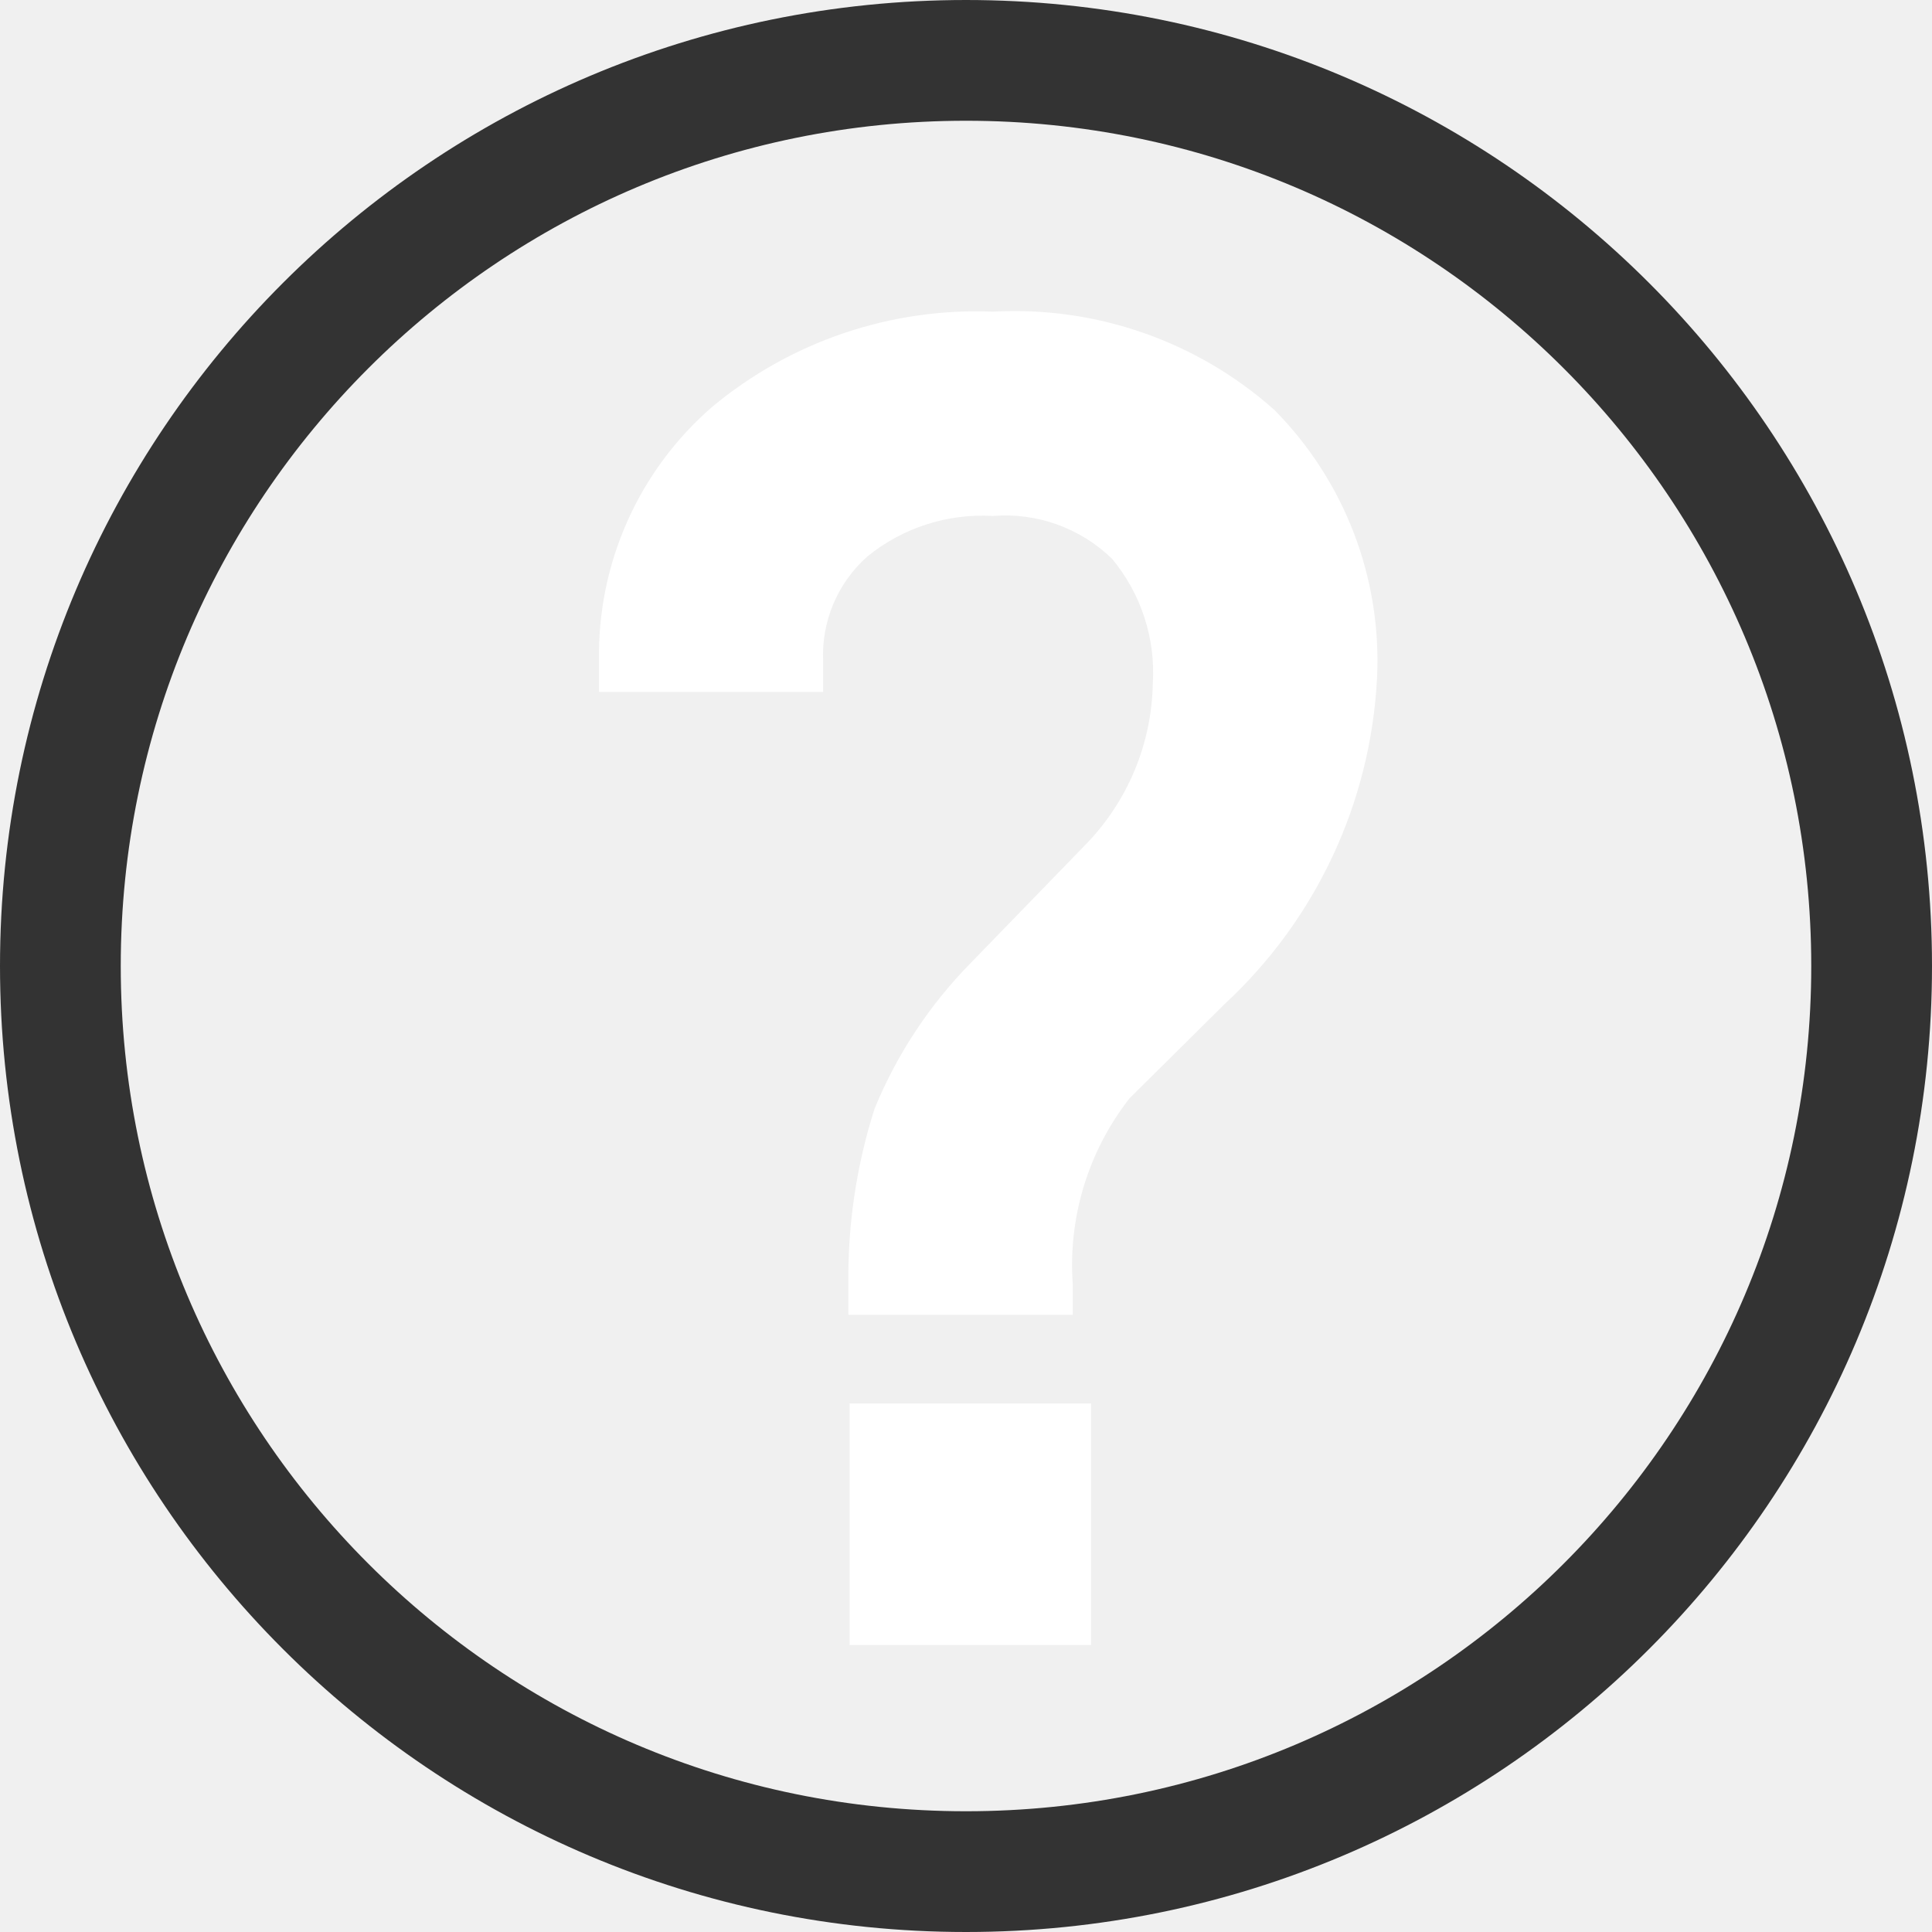
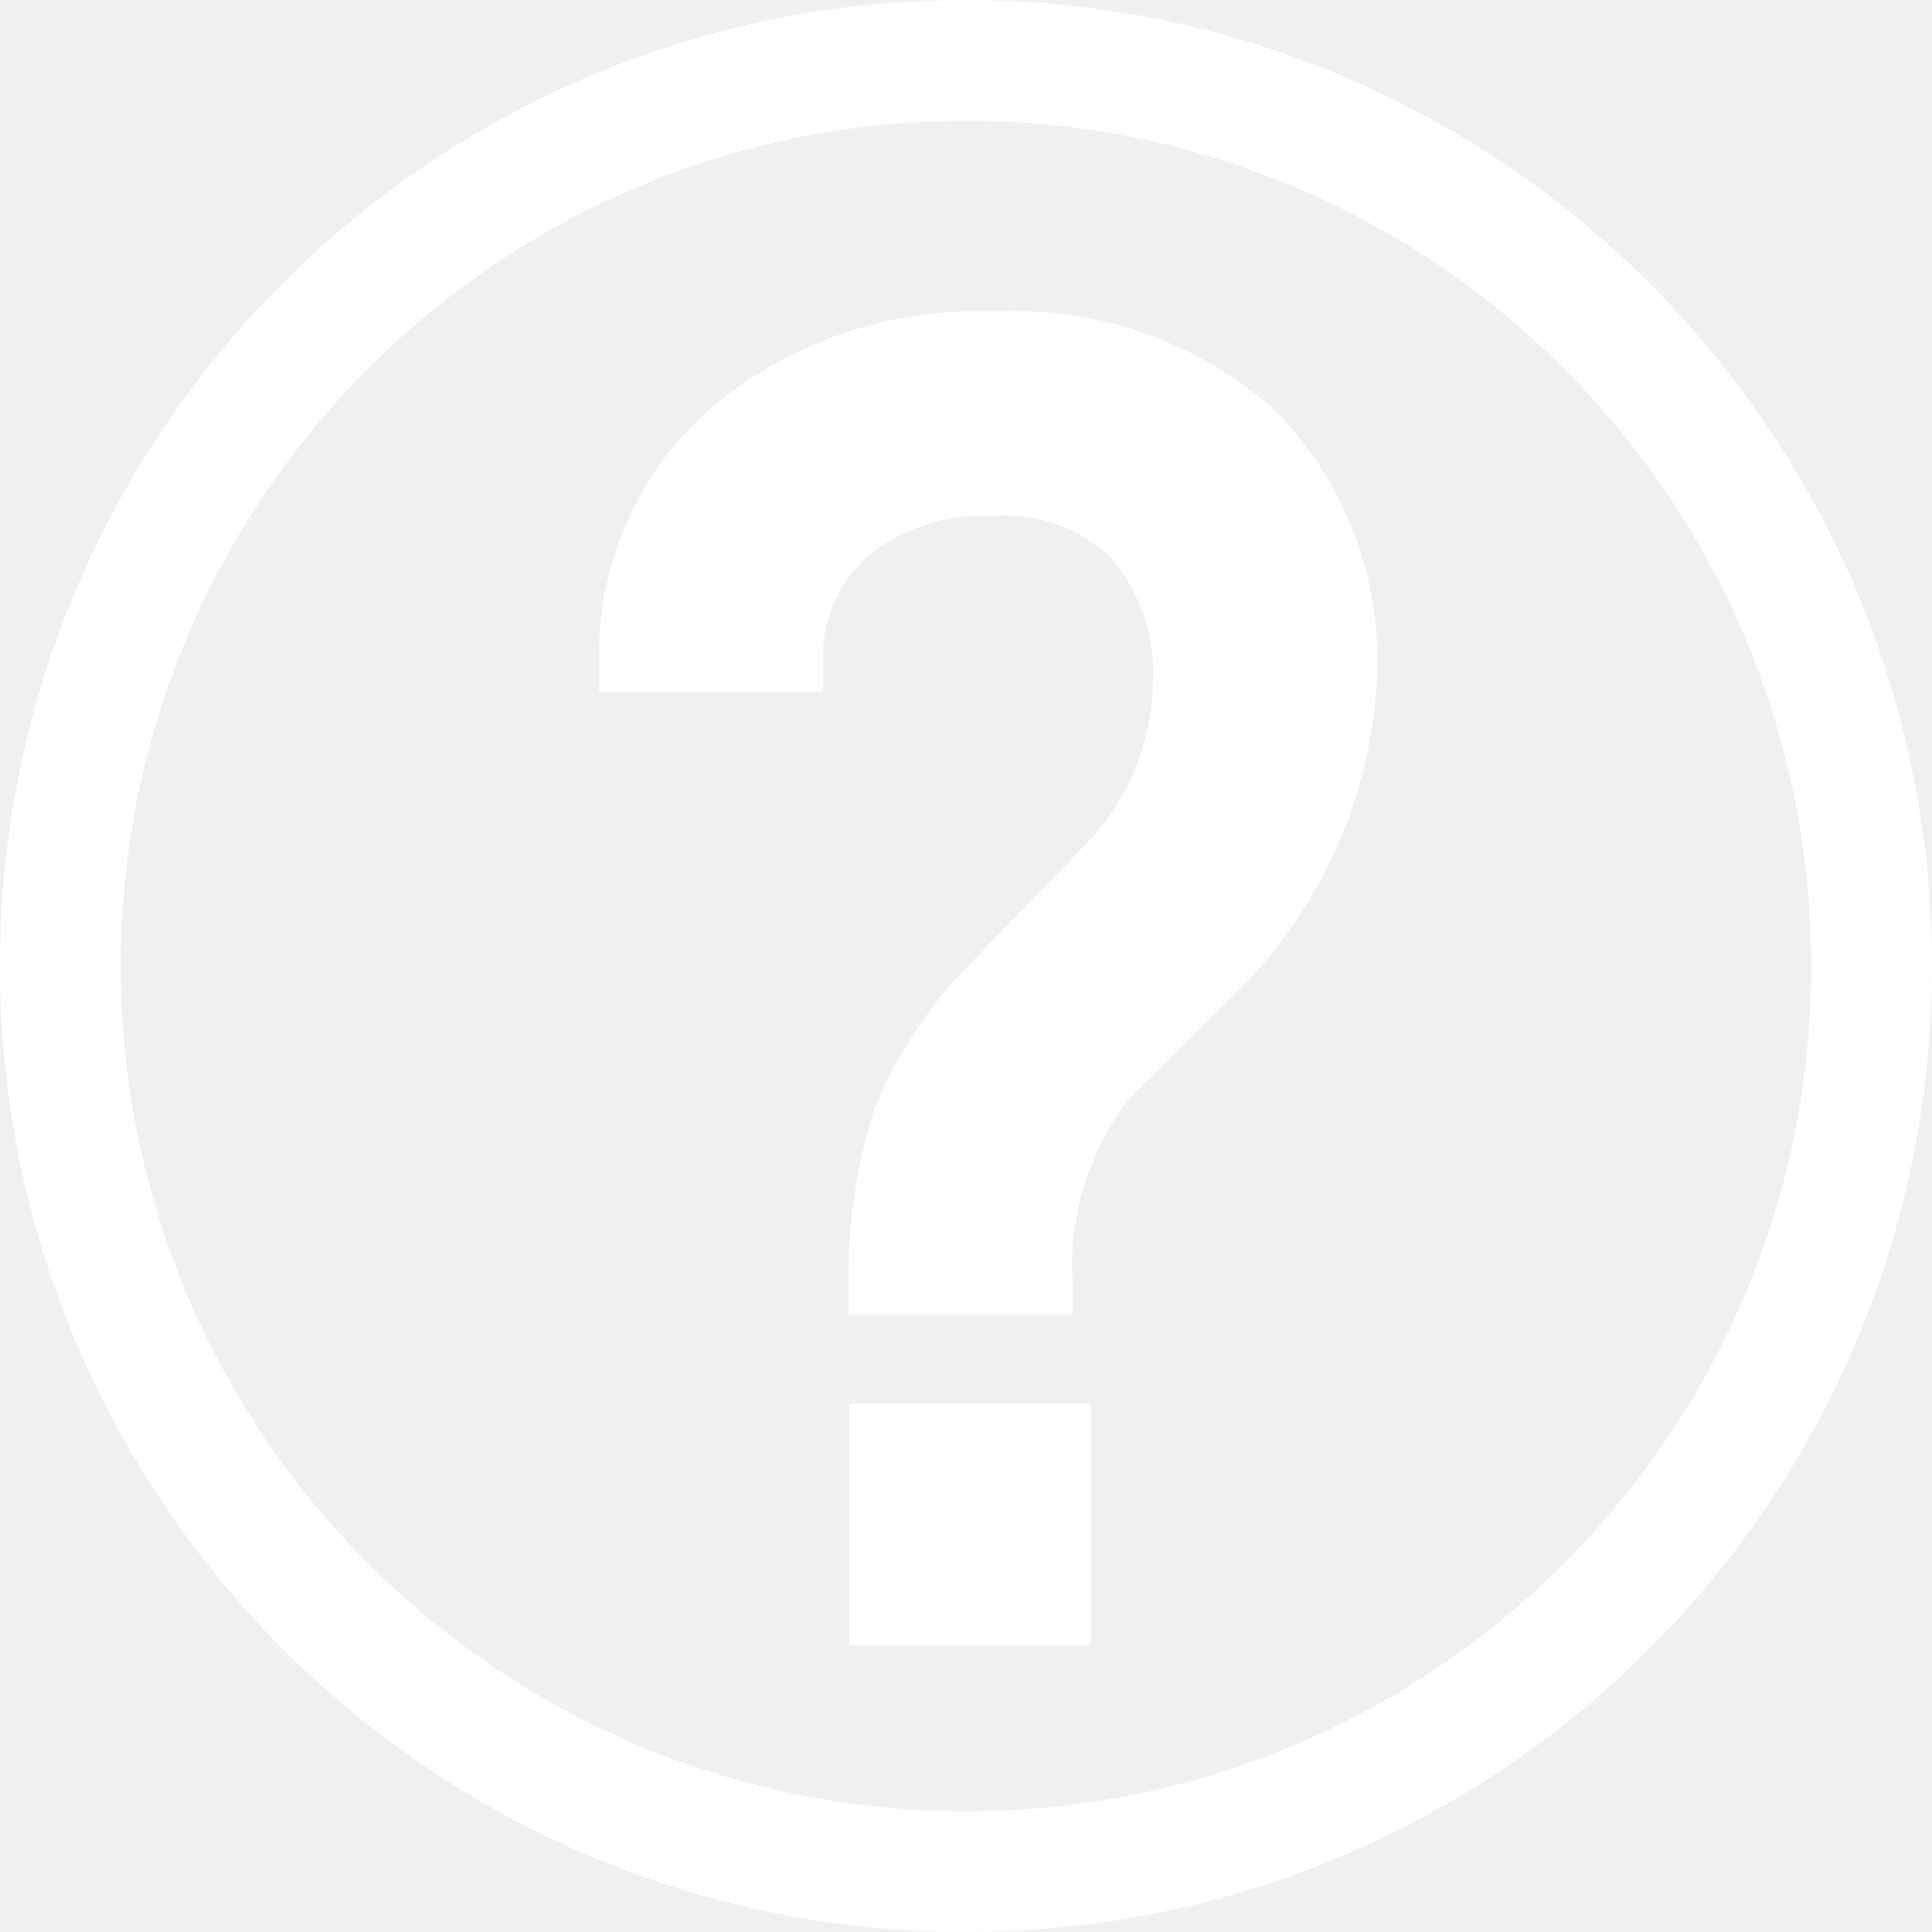
<svg xmlns="http://www.w3.org/2000/svg" id="Group" width="16" height="16" viewBox="0 0 16 16">
-   <g id="Oval" fill="none" stroke="#333" stroke-miterlimit="10" stroke-width="1">
+   <g id="Oval" fill="none" stroke="#fff" stroke-miterlimit="10" stroke-width="1">
    <circle cx="8" cy="8" r="8" stroke="none" />
    <circle cx="8" cy="8" r="7.5" fill="none" />
  </g>
  <path id="Rectangle_5" data-name="Rectangle 5" d="M2.075,11.042v-2h2v2ZM3.922,8.308H2.065l0-.255A4.593,4.593,0,0,1,2.282,6.6a3.754,3.754,0,0,1,.8-1.21l.951-.98a1.962,1.962,0,0,0,.553-1.328,1.475,1.475,0,0,0-.337-1.035,1.269,1.269,0,0,0-.988-.355,1.507,1.507,0,0,0-1.037.334,1.092,1.092,0,0,0-.368.874v.249H0l0-.253A2.717,2.717,0,0,1,.934.791,3.418,3.418,0,0,1,3.263,0a3.233,3.233,0,0,1,2.33.814,2.95,2.95,0,0,1,.85,2.219,3.951,3.951,0,0,1-1.261,2.7l-.788.781a2.241,2.241,0,0,0-.471,1.539v.249h0Z" transform="translate(4.961 2.581)" fill="#fff" />
</svg>
